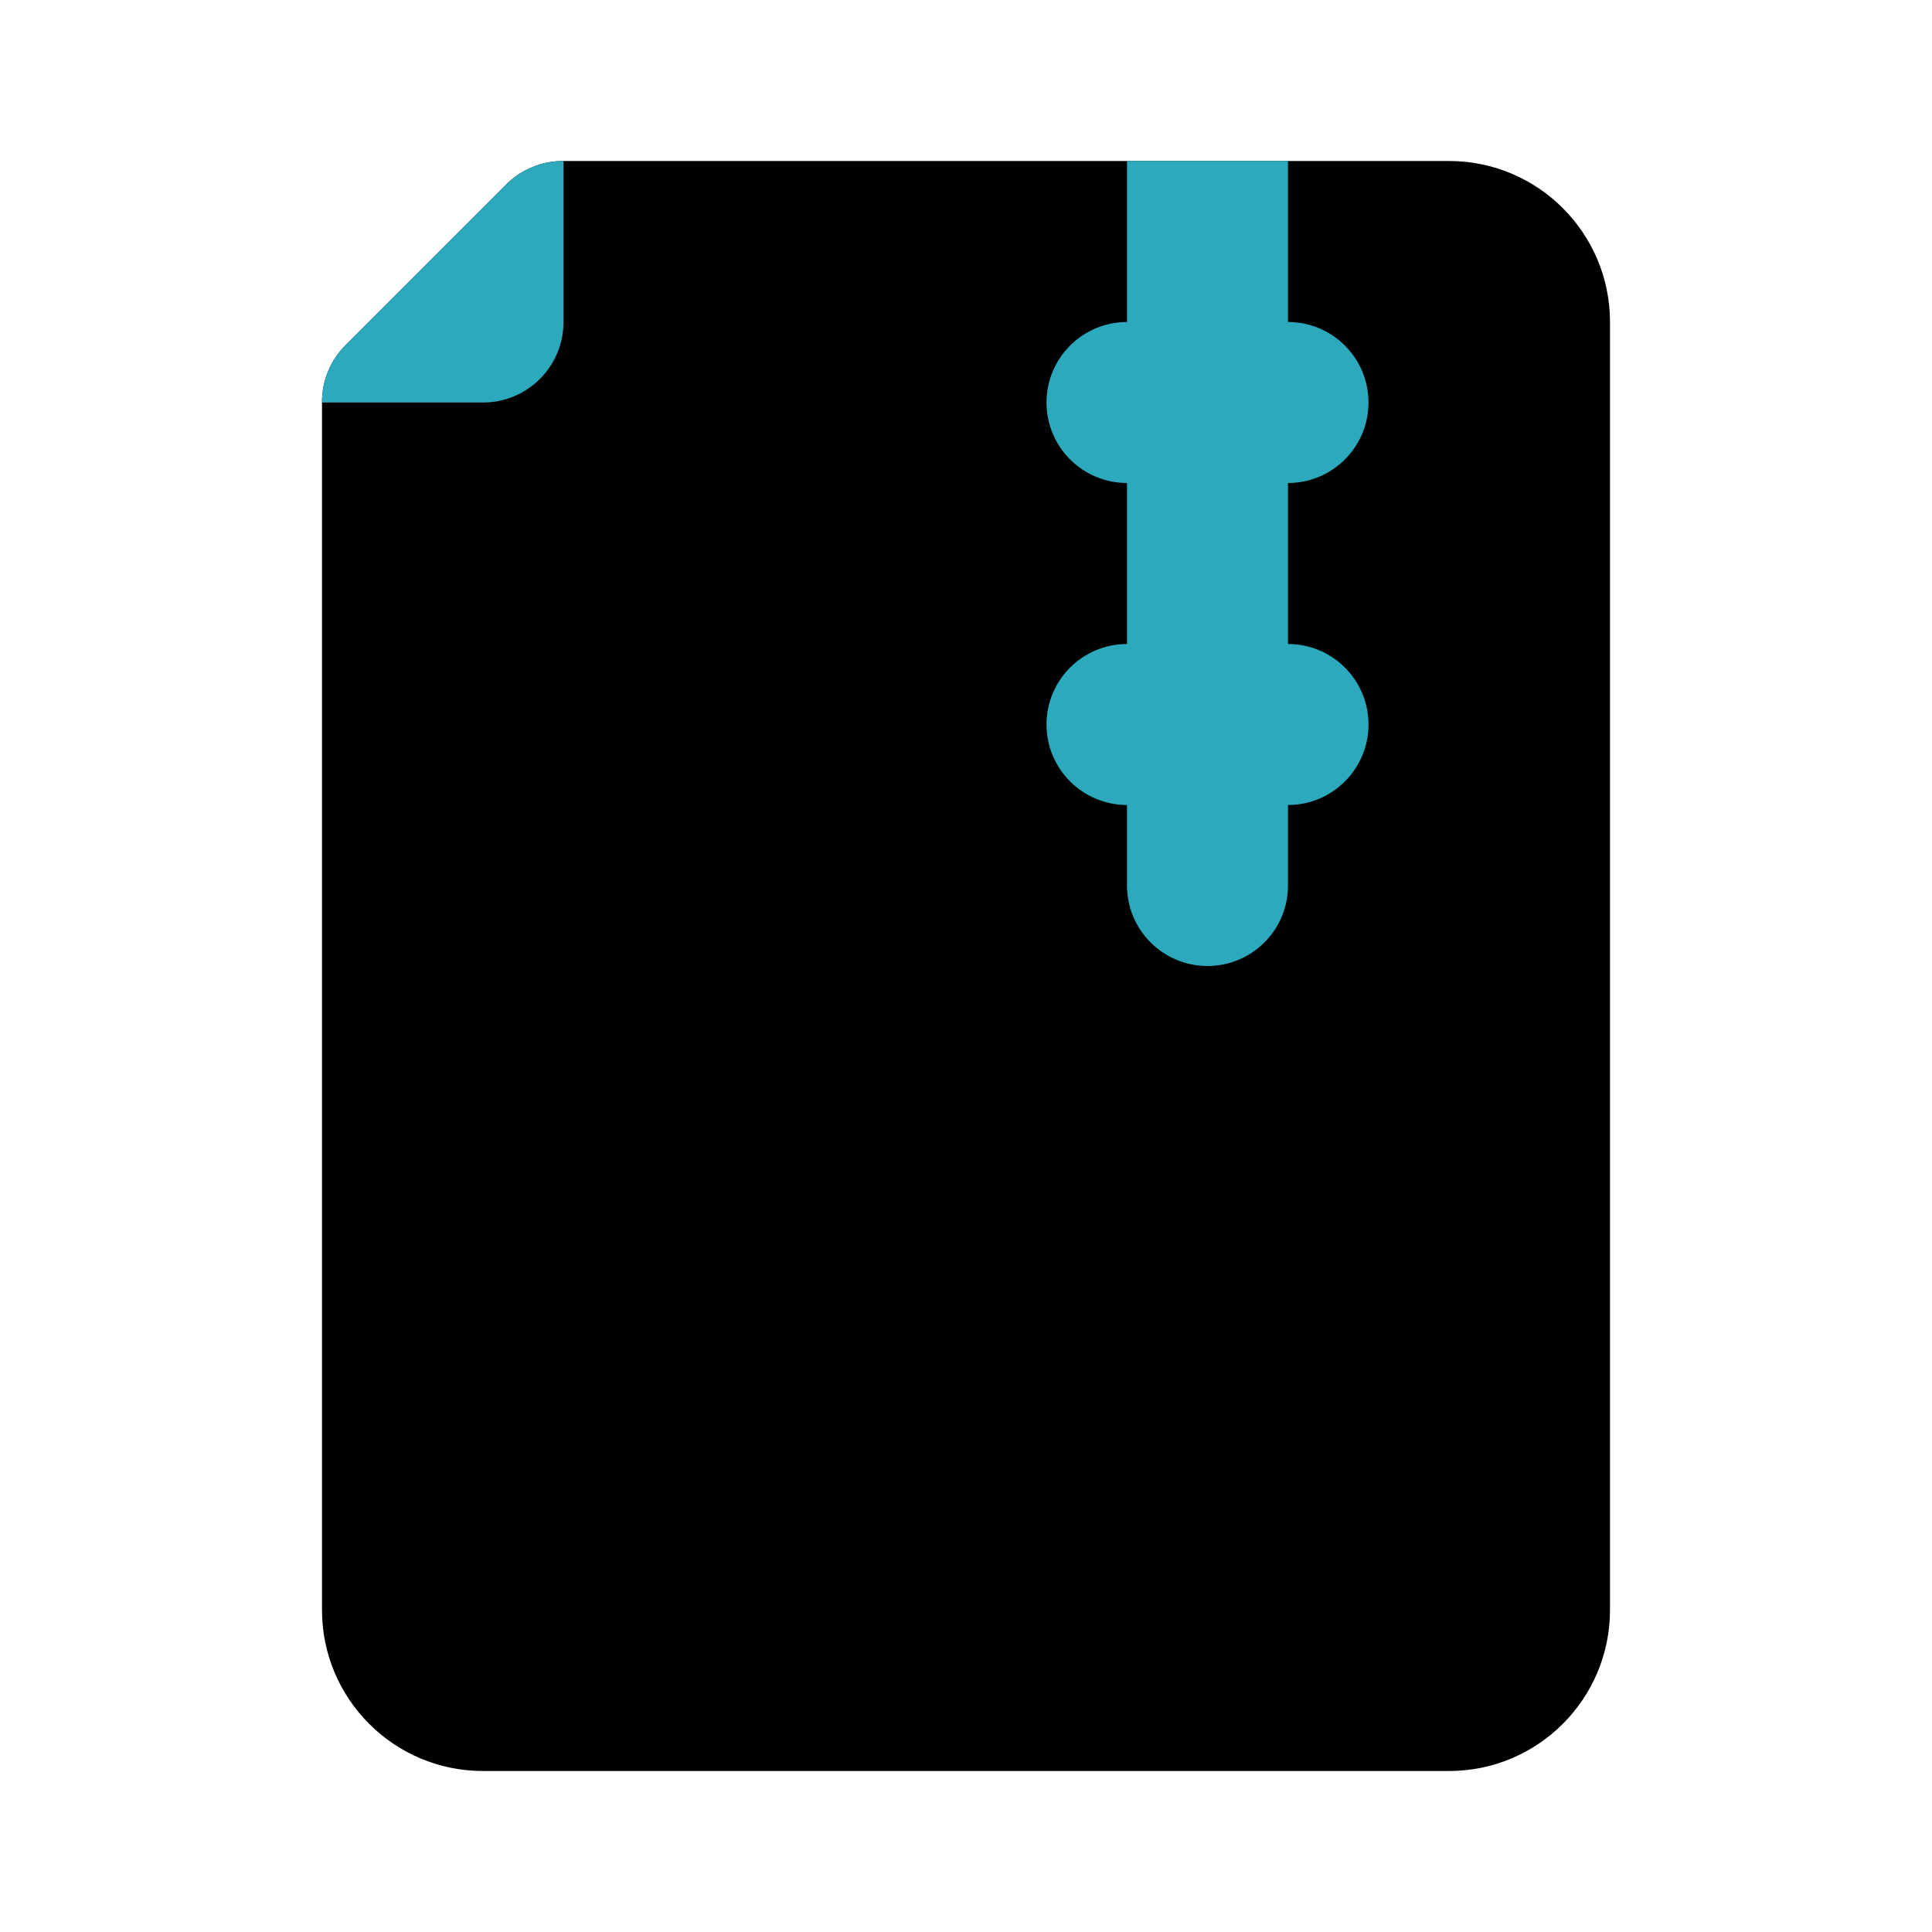
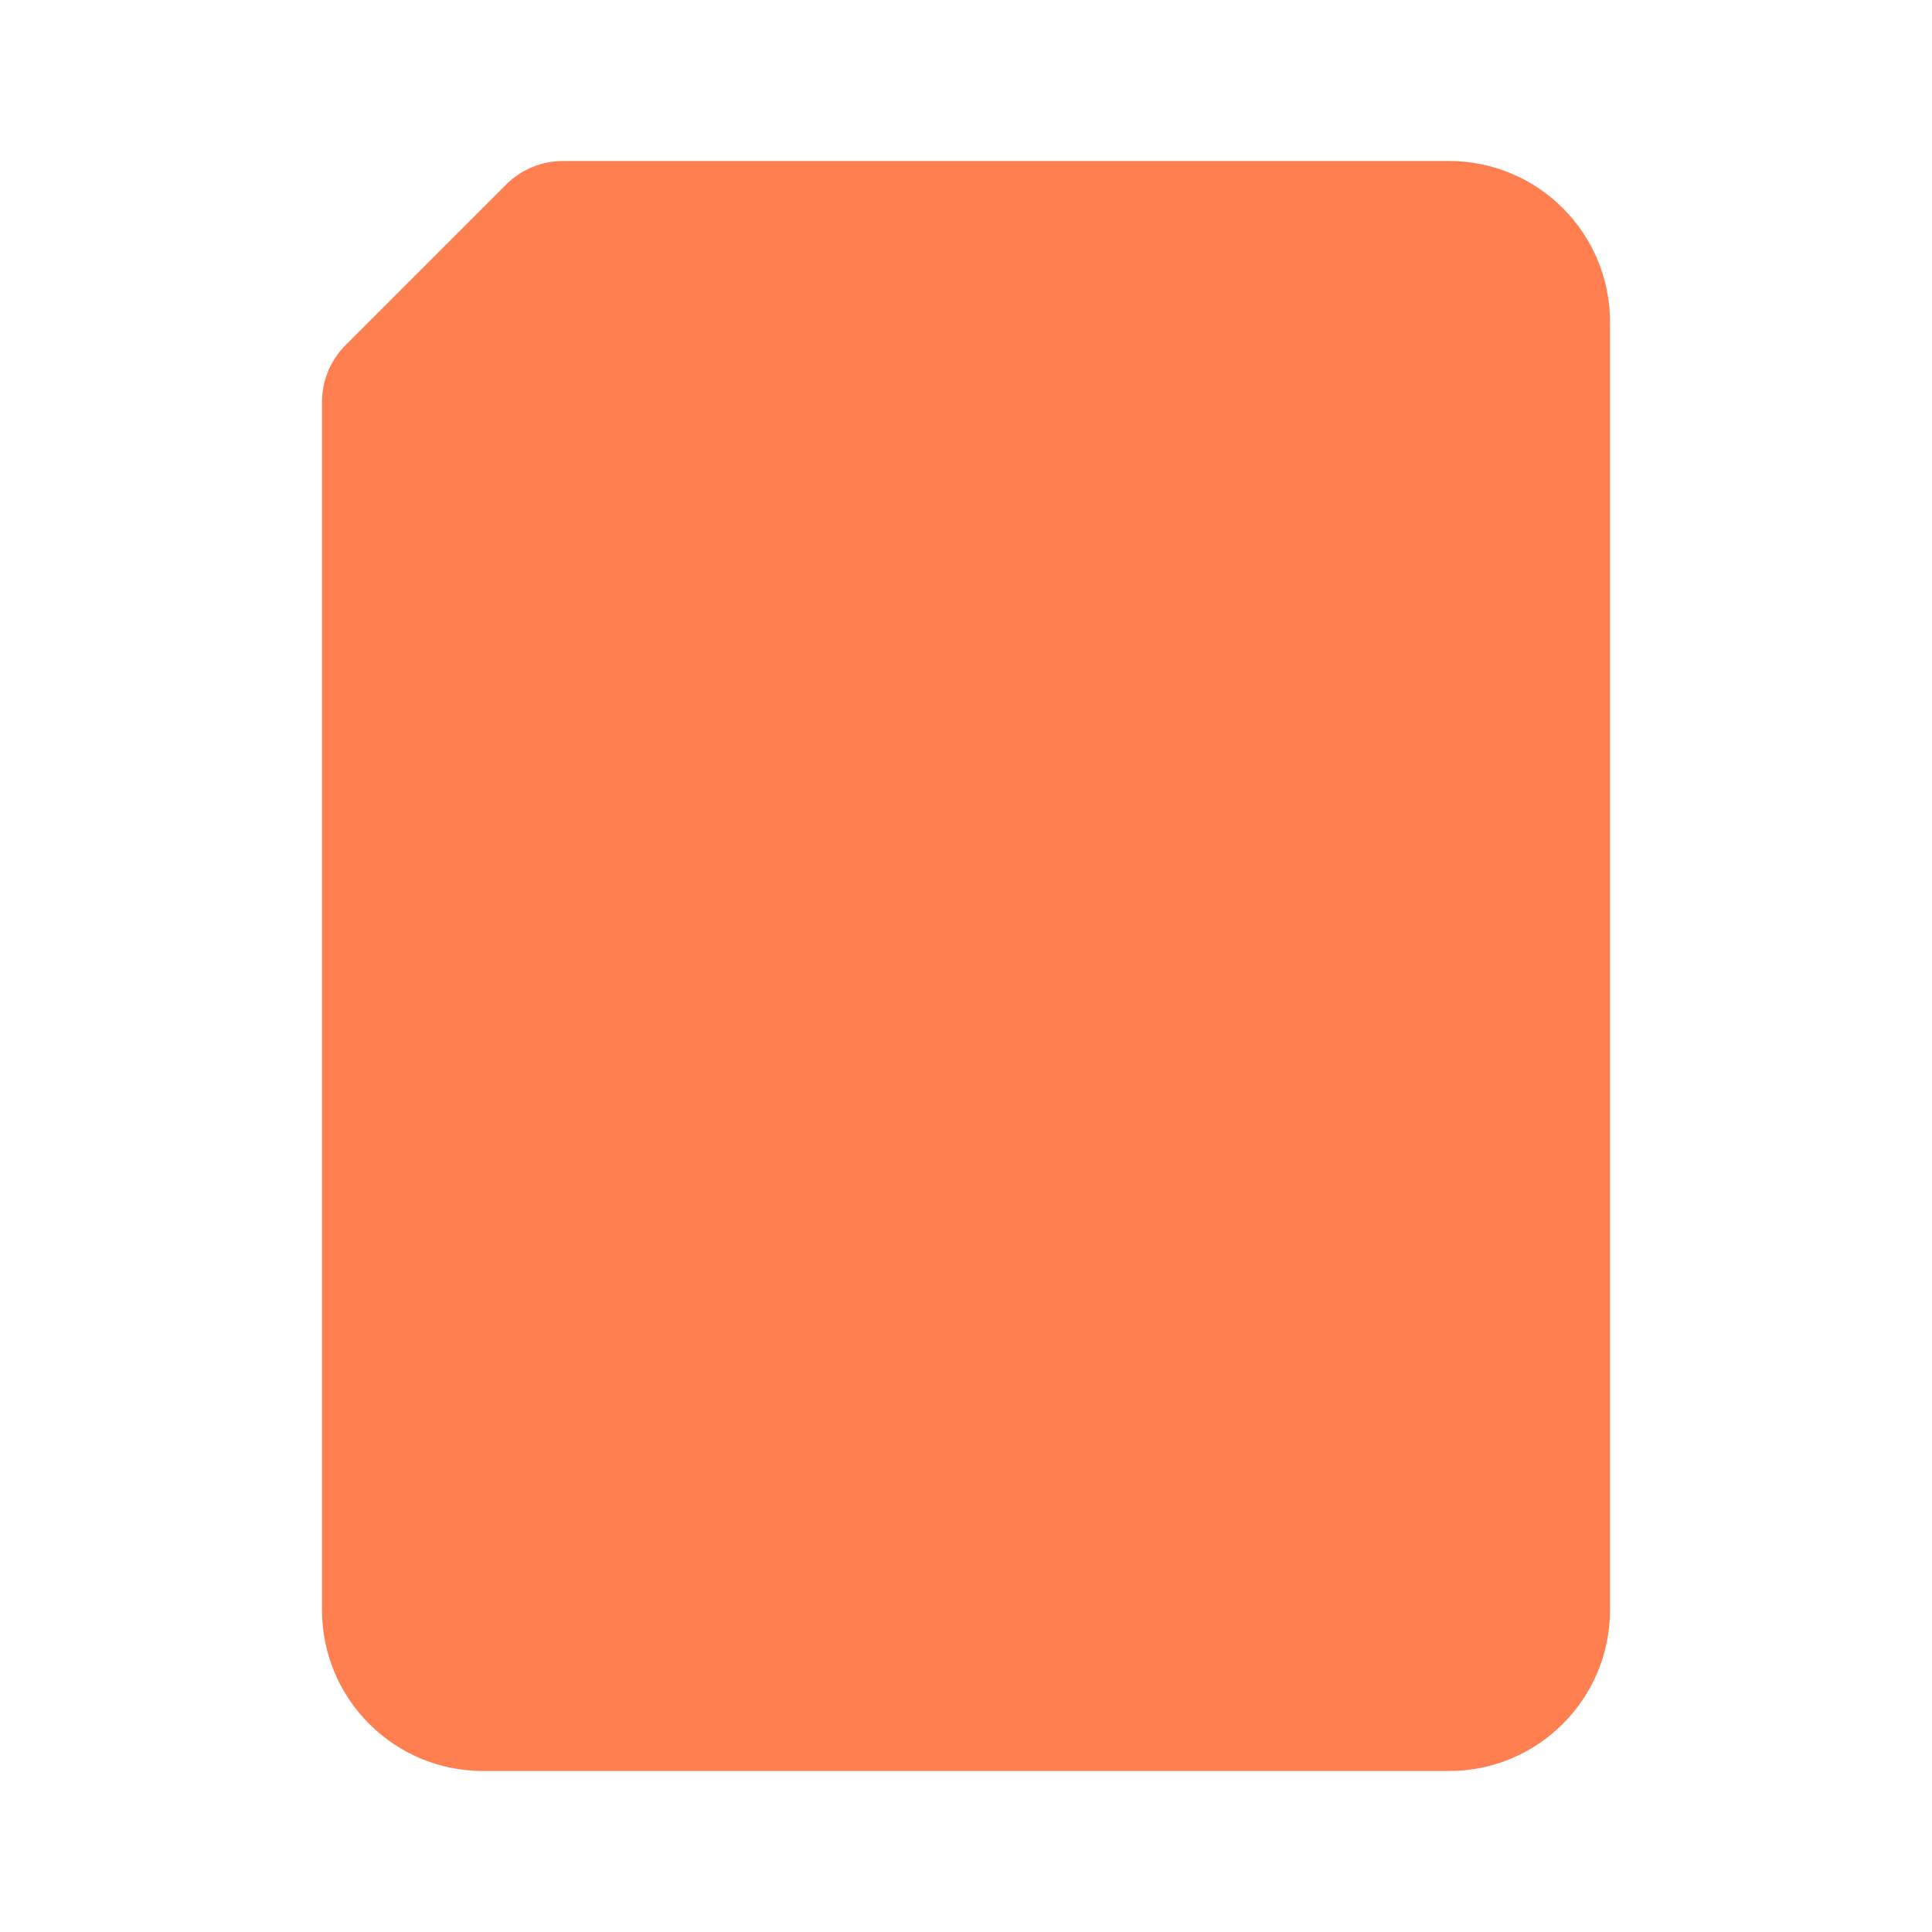
- <svg xmlns="http://www.w3.org/2000/svg" fill="#000000" width="800px" height="800px" viewBox="0 0 24 24" id="file-zip-2" data-name="Flat Color" class="icon flat-color">
-   <path id="primary" d="M4.29,4.29l2-2A1,1,0,0,1,7,2H18a2,2,0,0,1,2,2V20a2,2,0,0,1-2,2H6a2,2,0,0,1-2-2V5A1,1,0,0,1,4.29,4.29Z" style="fill: rgb(0, 0, 0);" />
-   <path id="secondary" d="M13,5a1,1,0,0,1,1-1V2h2V4a1,1,0,0,1,0,2V8a1,1,0,0,1,0,2v1a1,1,0,0,1-2,0V10a1,1,0,0,1,0-2V6A1,1,0,0,1,13,5ZM4,5H6A1,1,0,0,0,7,4V2a1,1,0,0,0-.71.29l-2,2A1,1,0,0,0,4,5Z" style="fill: rgb(44, 169, 188);" />
+ <svg xmlns="http://www.w3.org/2000/svg" fill="#ff7f50" width="800px" height="800px" viewBox="0 0 24 24" id="file-zip-2" data-name="Flat Color" class="icon flat-color">
+   <path id="primary" d="M4.29,4.29l2-2A1,1,0,0,1,7,2H18a2,2,0,0,1,2,2V20a2,2,0,0,1-2,2H6a2,2,0,0,1-2-2V5A1,1,0,0,1,4.29,4.29Z" style="fill: coral;" />
</svg>
